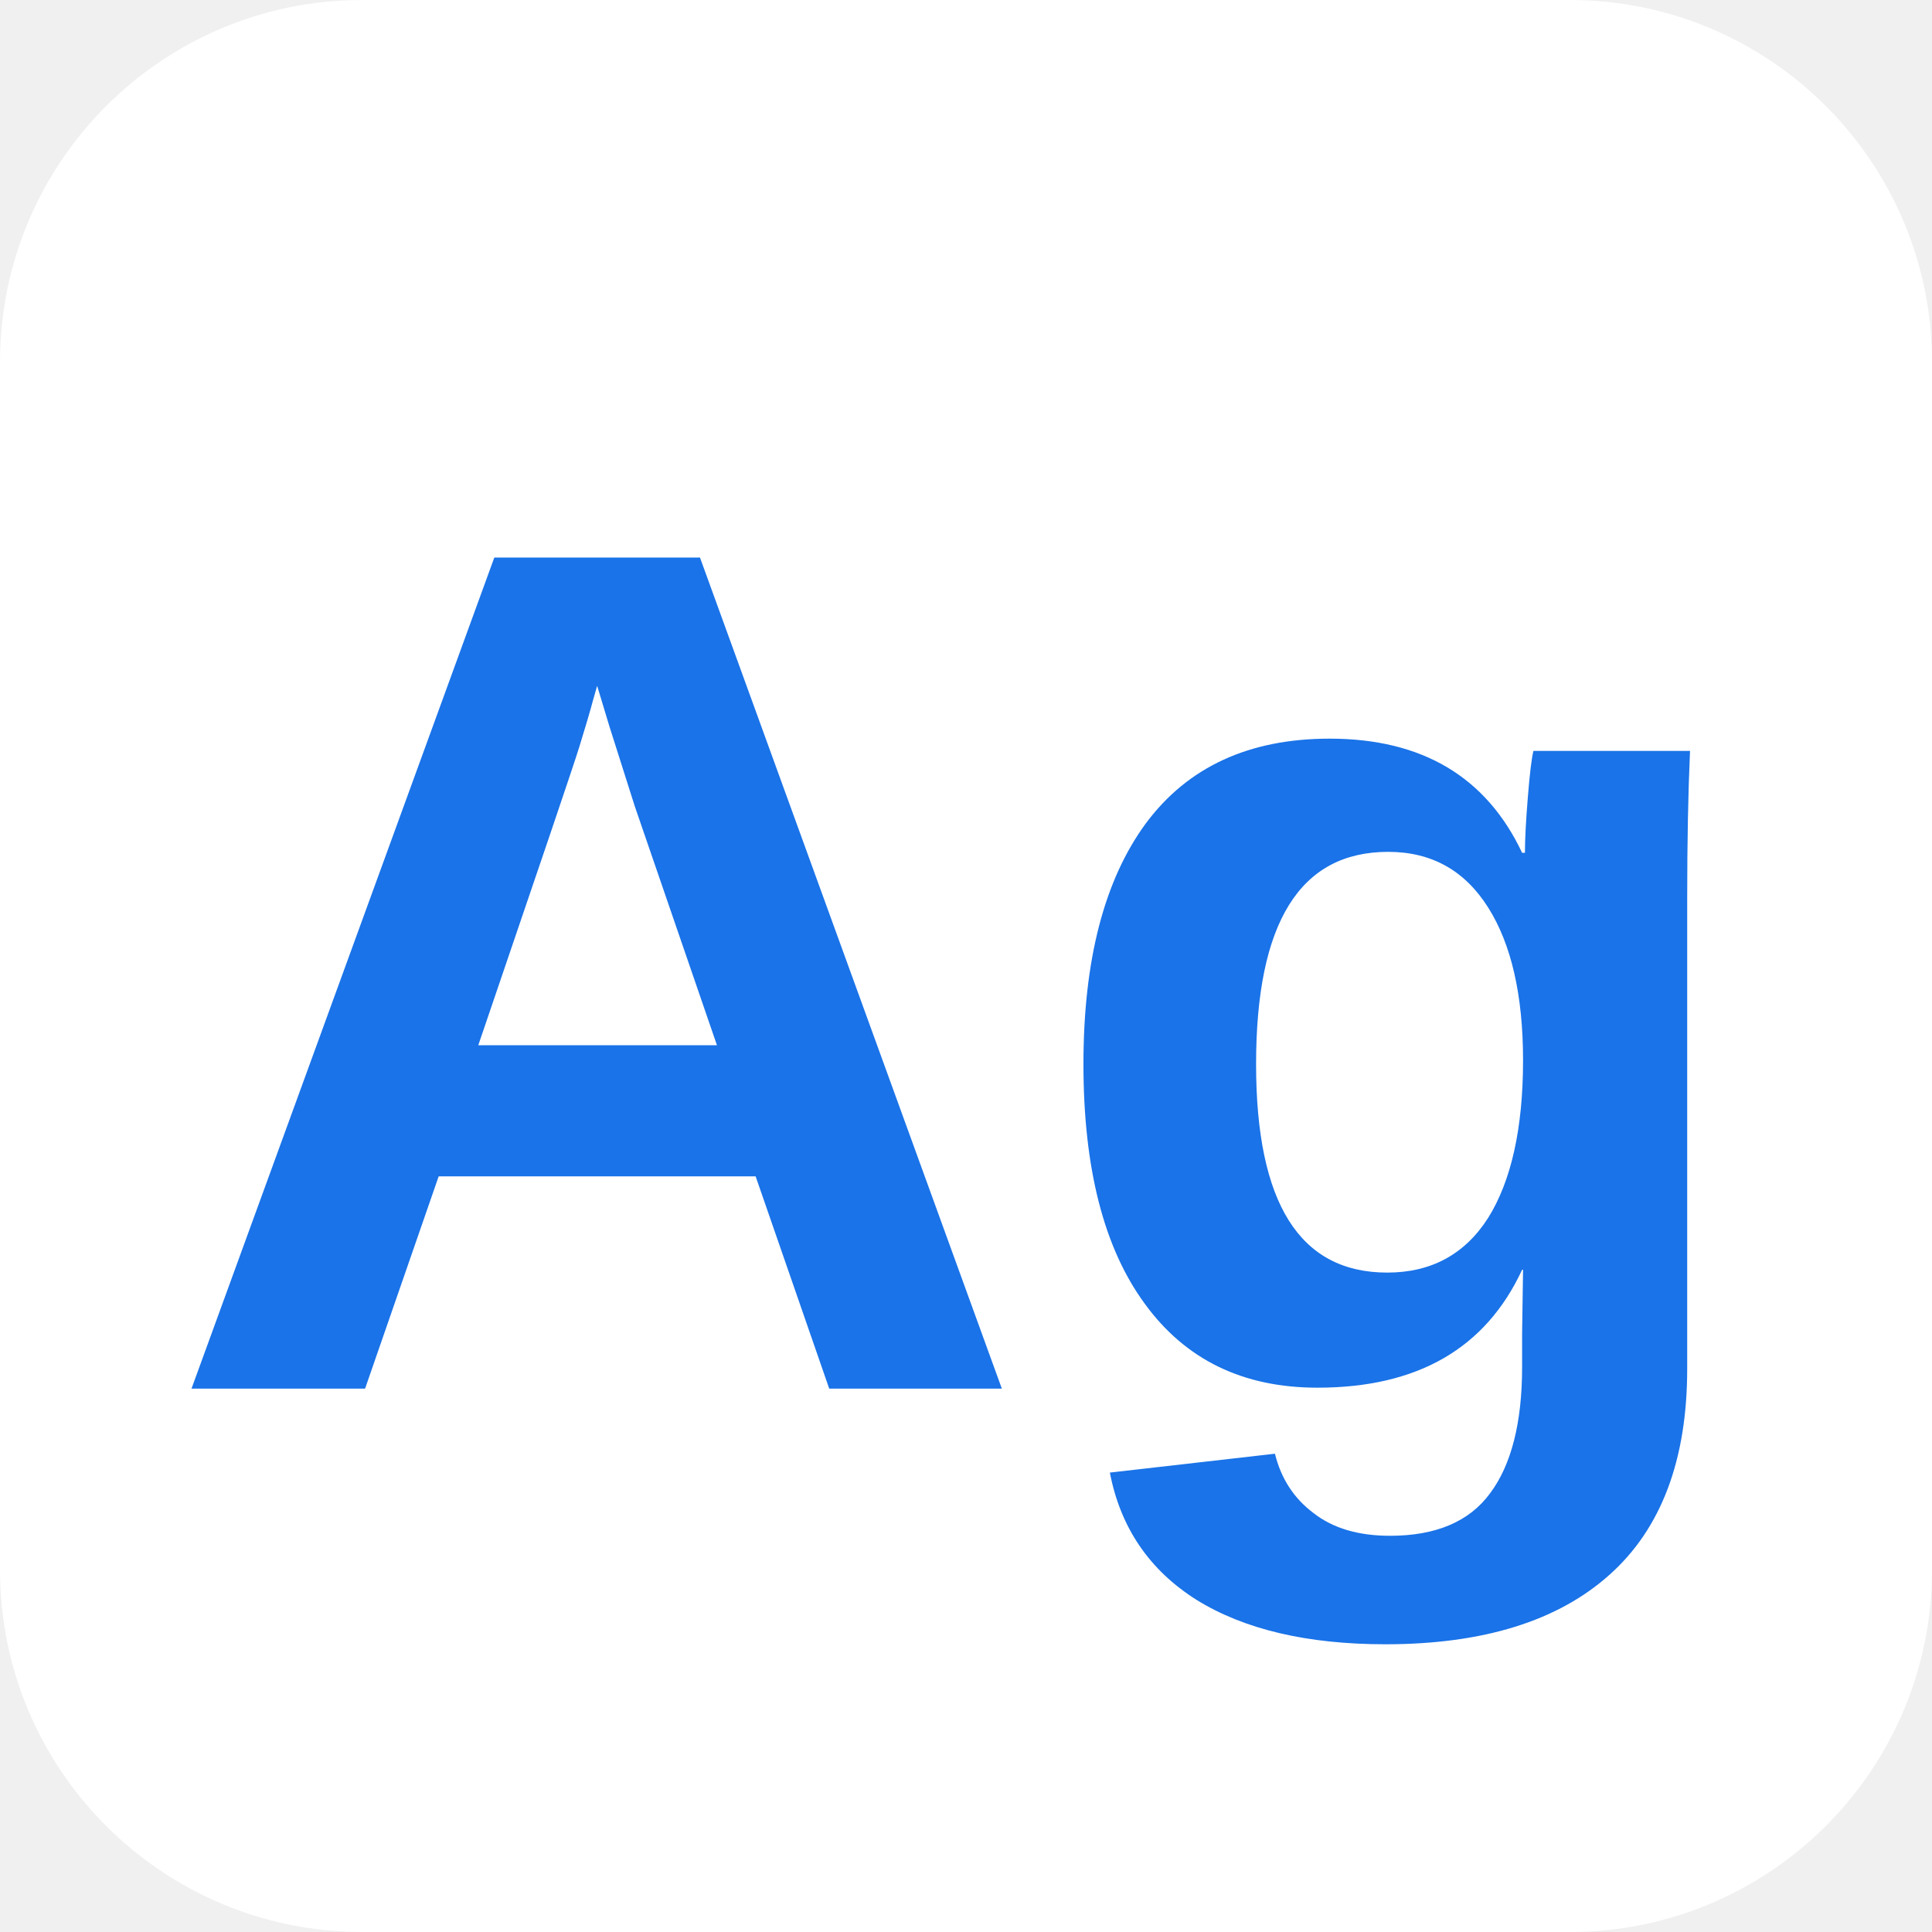
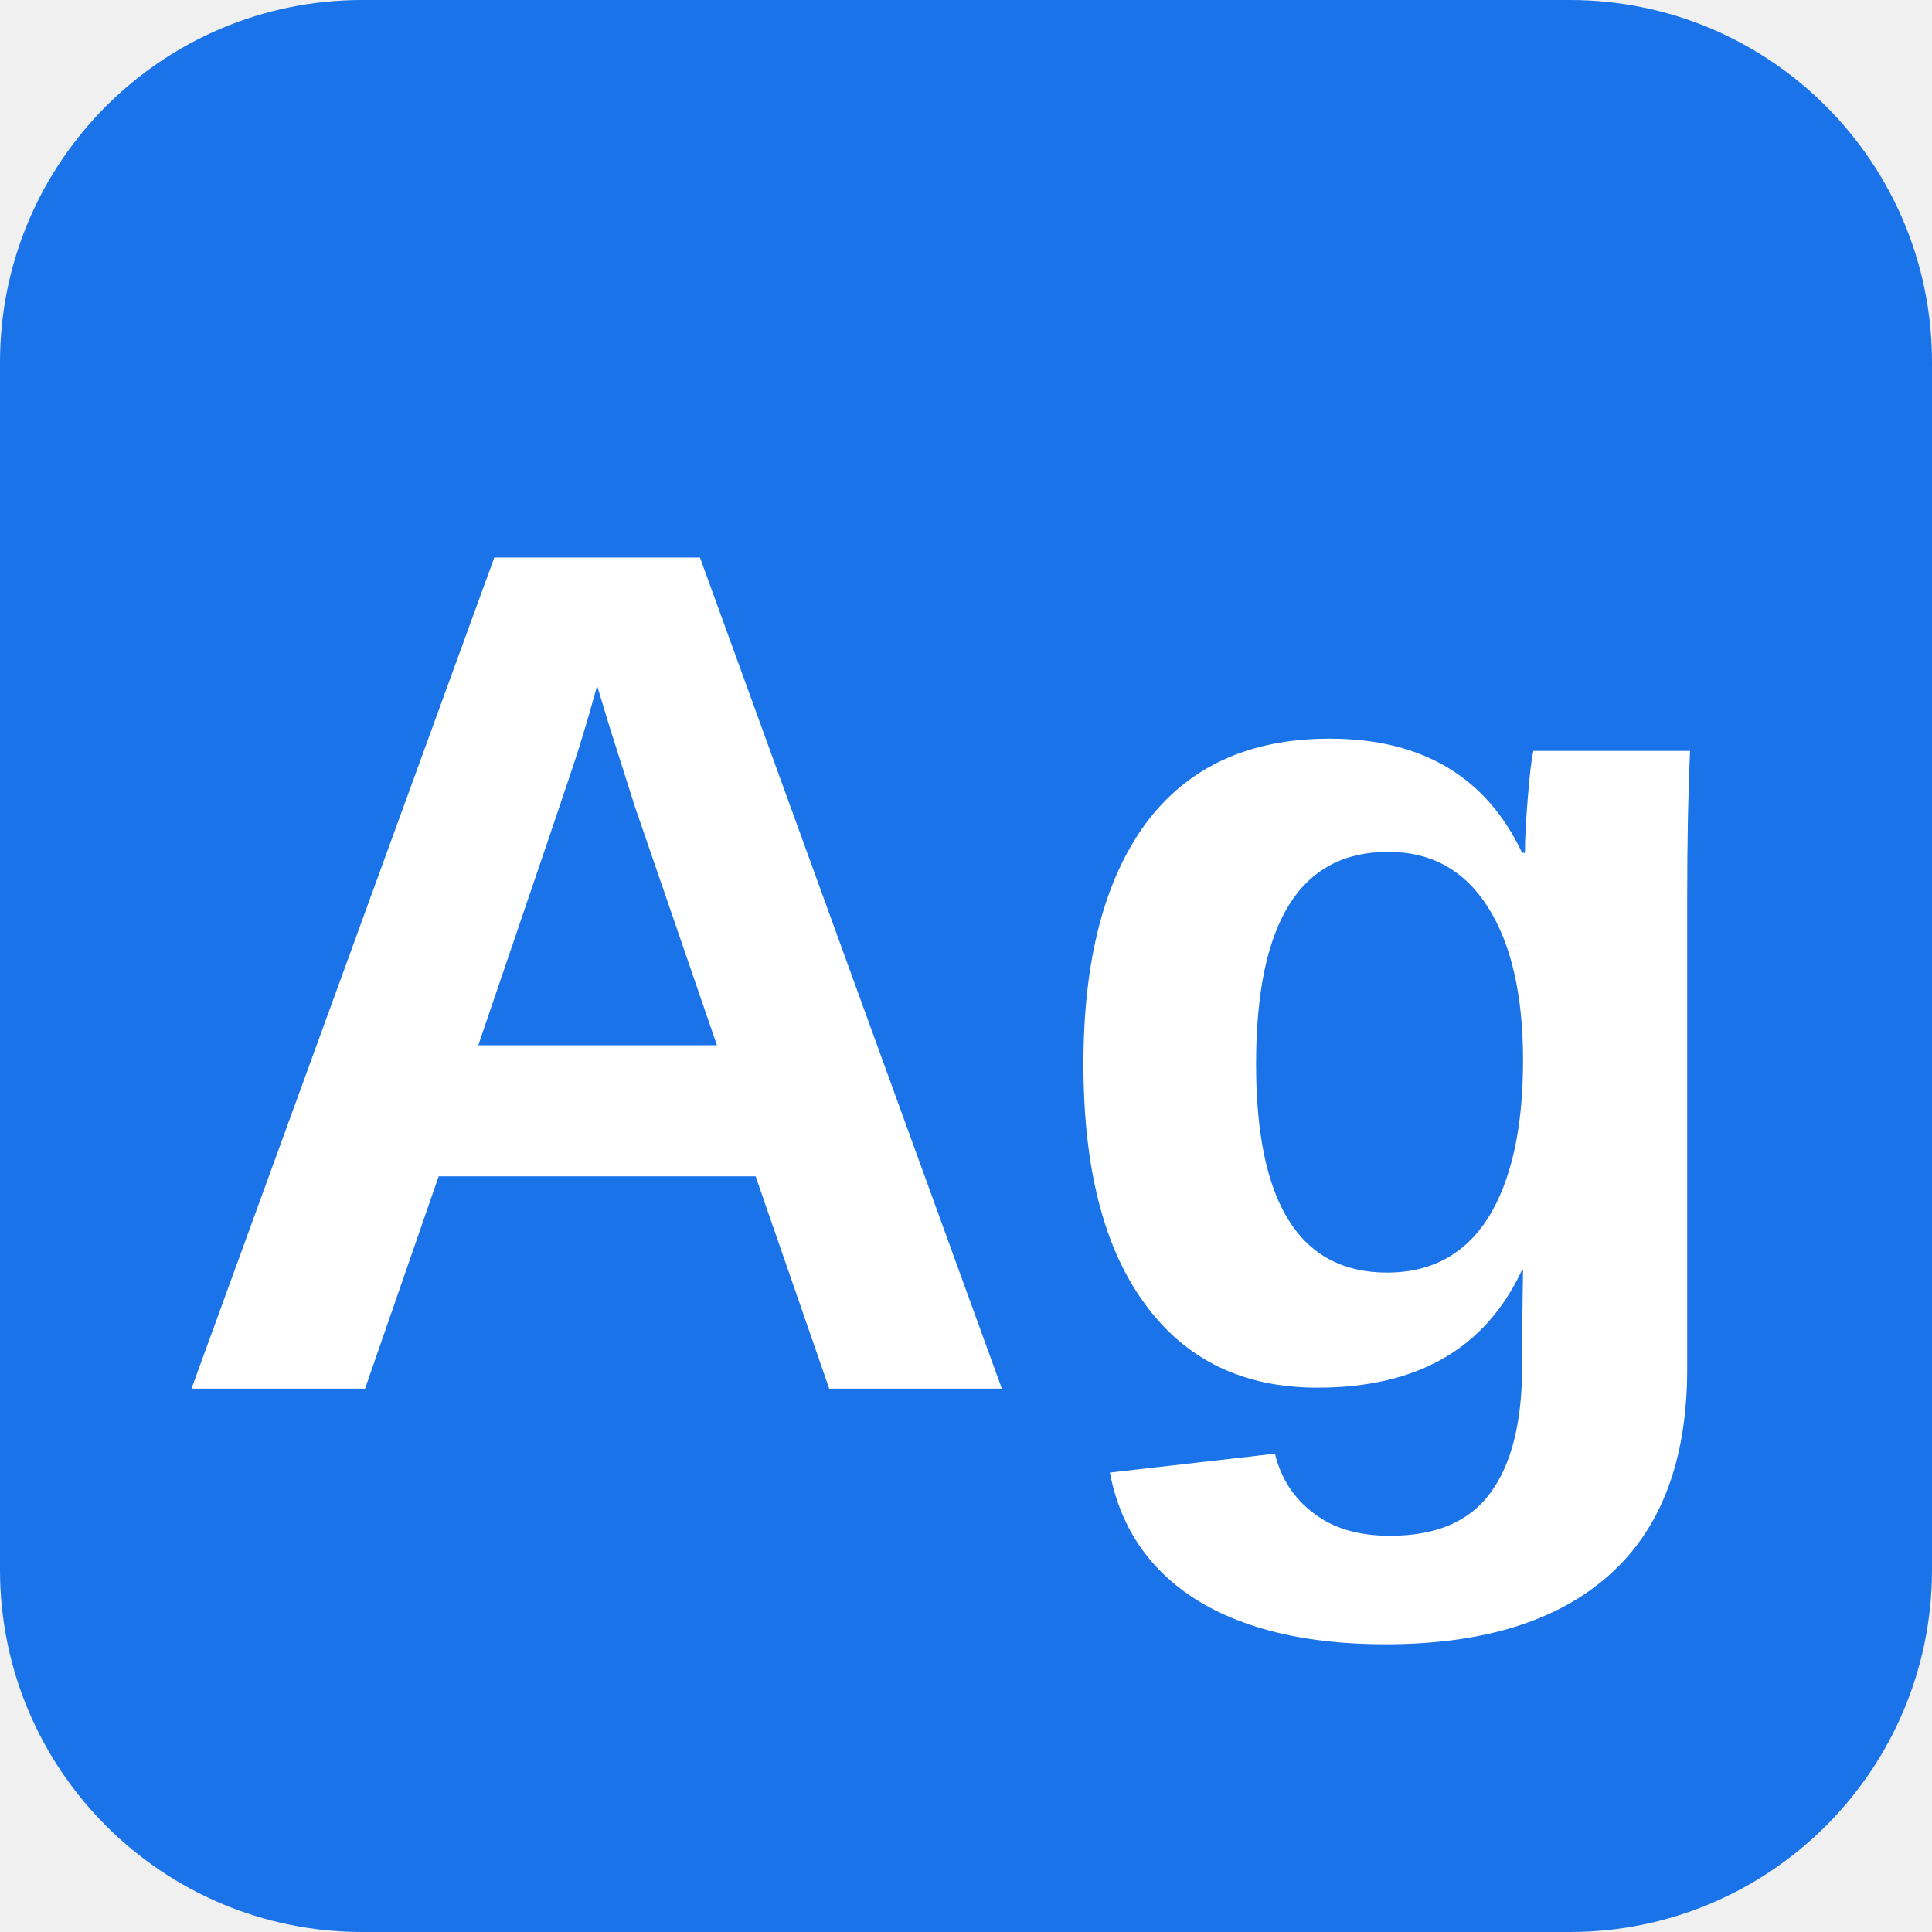
<svg xmlns="http://www.w3.org/2000/svg" viewBox="0 0 32 32">
-   <rect width="32" height="32" rx="6" fill="white" />
-   <text x="16" y="23" text-anchor="middle" font-family="Arial, Helvetica, sans-serif" font-size="20" font-weight="700" fill="#1A73E8">Ag</text>
+   <rect width="32" height="32" rx="6" fill="#1A73E8" />
+   <text x="16" y="23" text-anchor="middle" font-family="Arial, Helvetica, sans-serif" font-size="20" font-weight="700" fill="white">Ag</text>
</svg>
